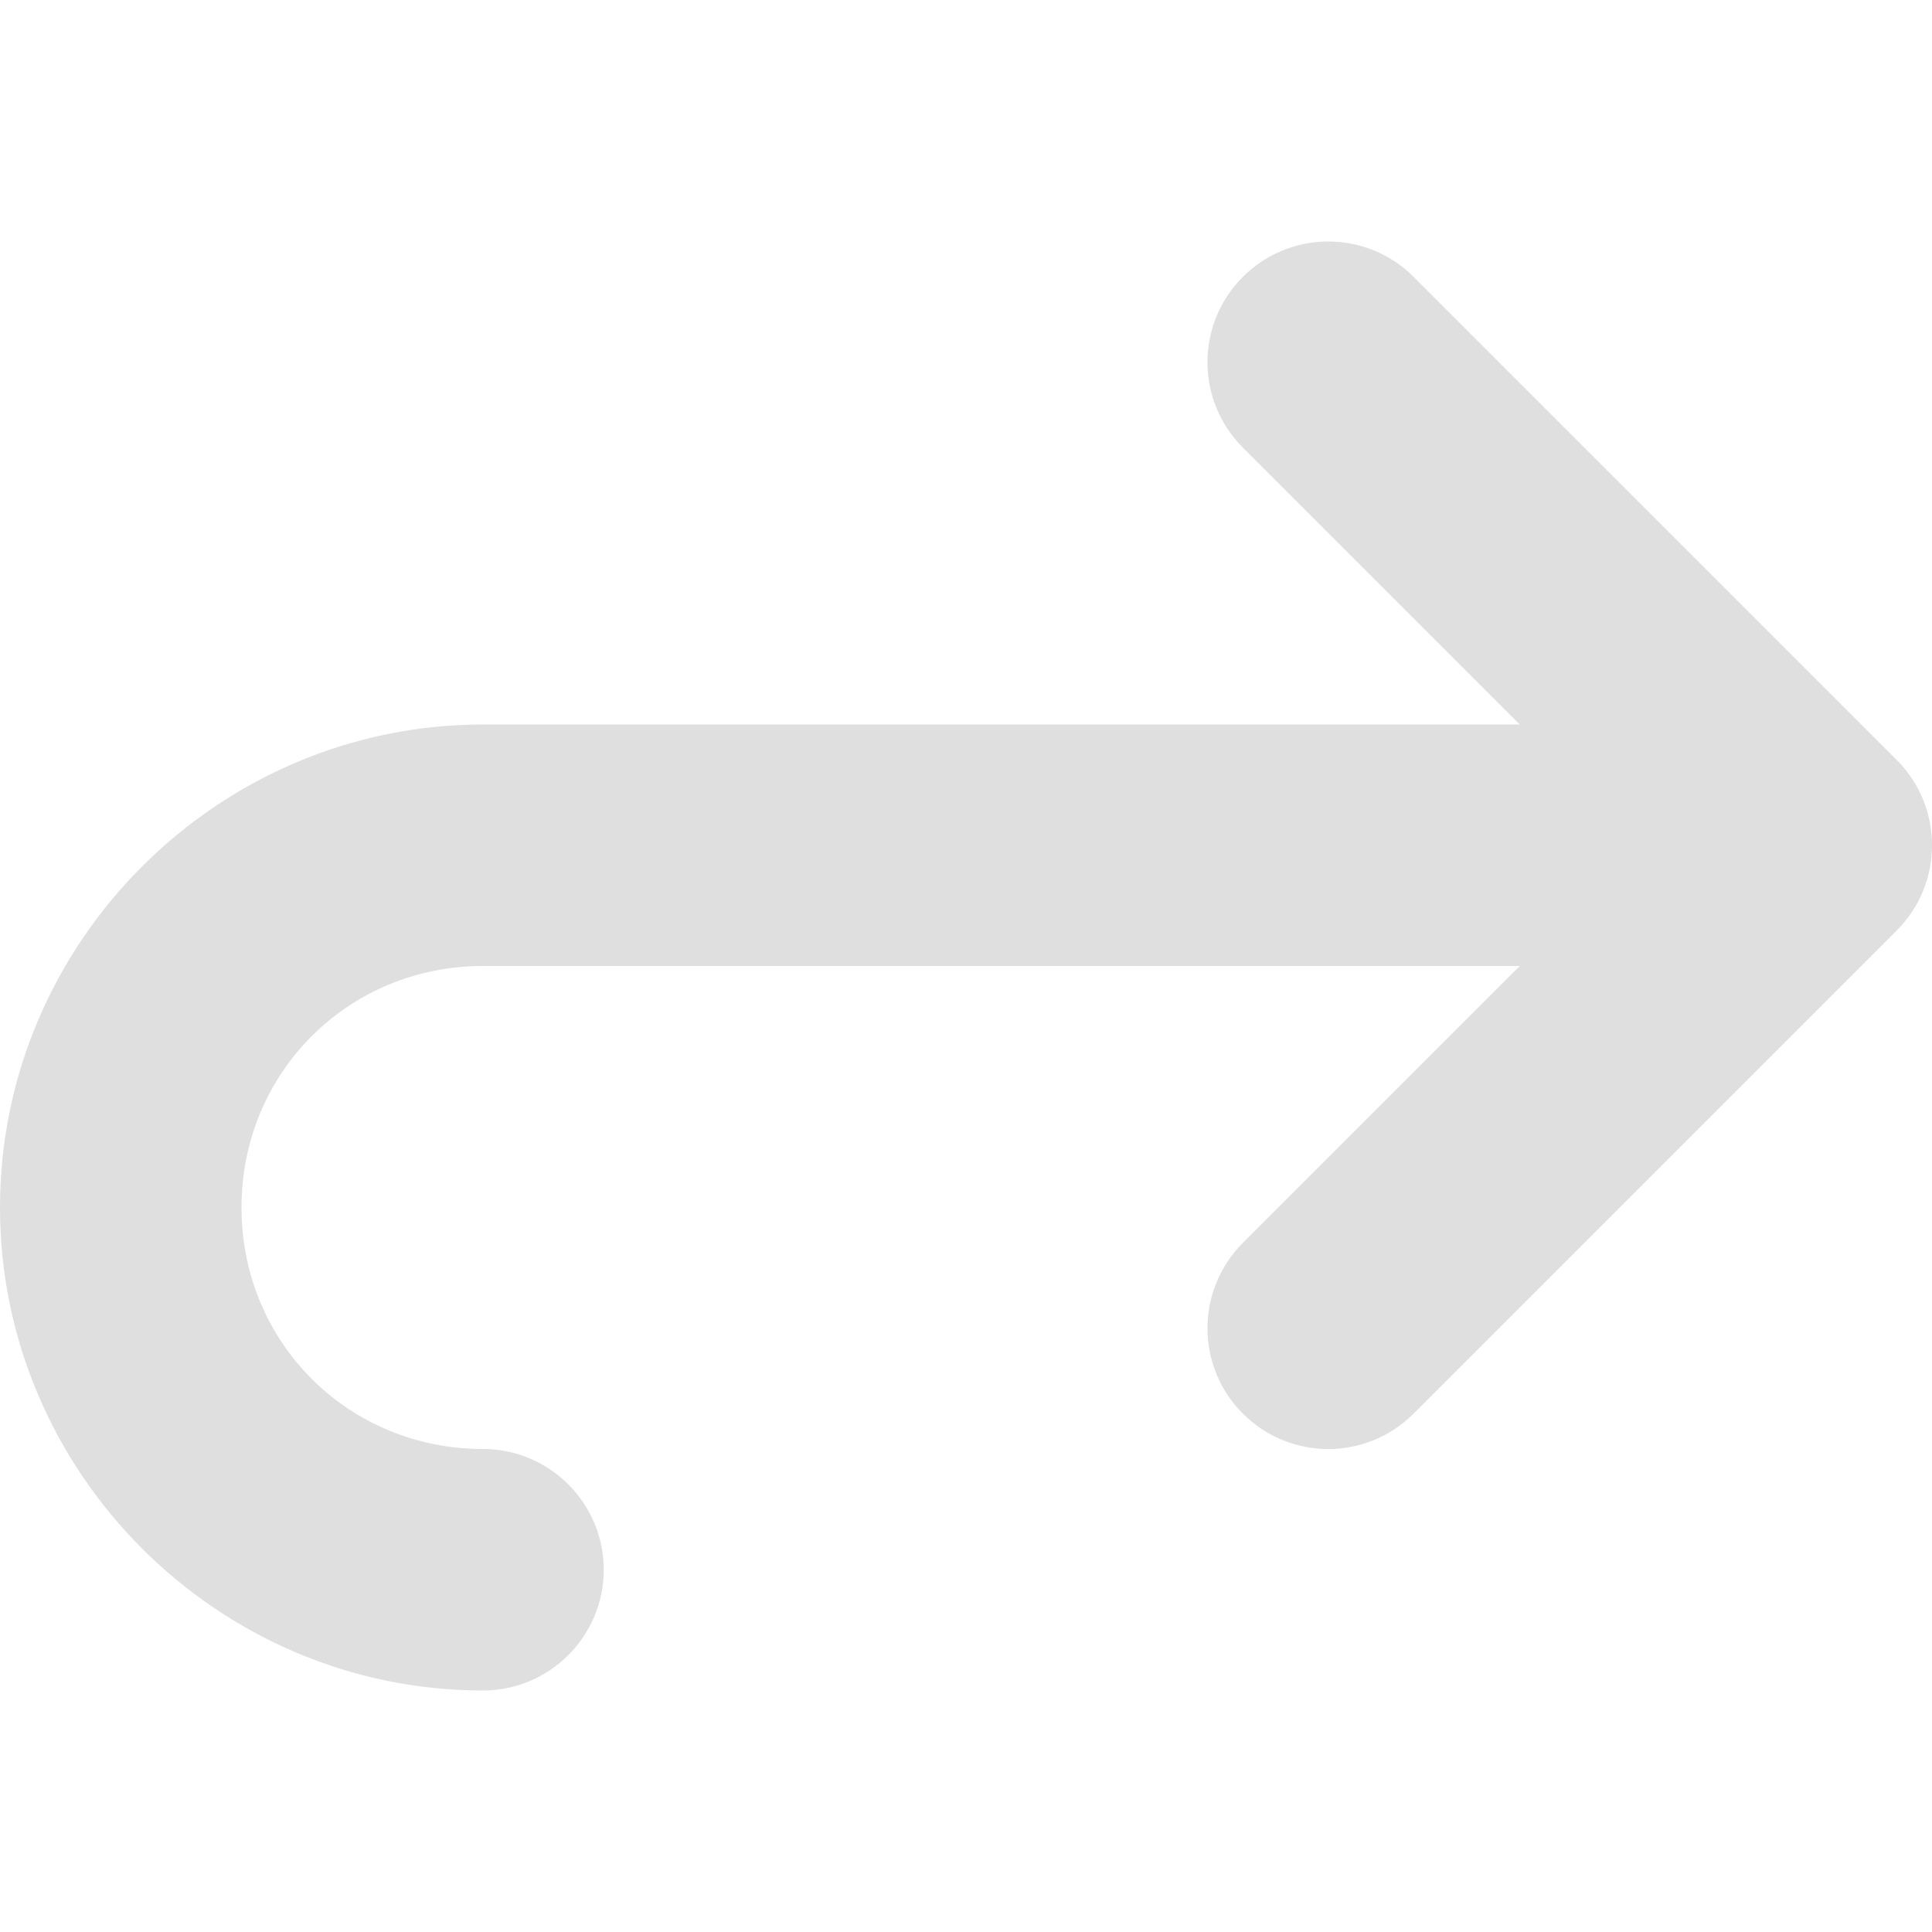
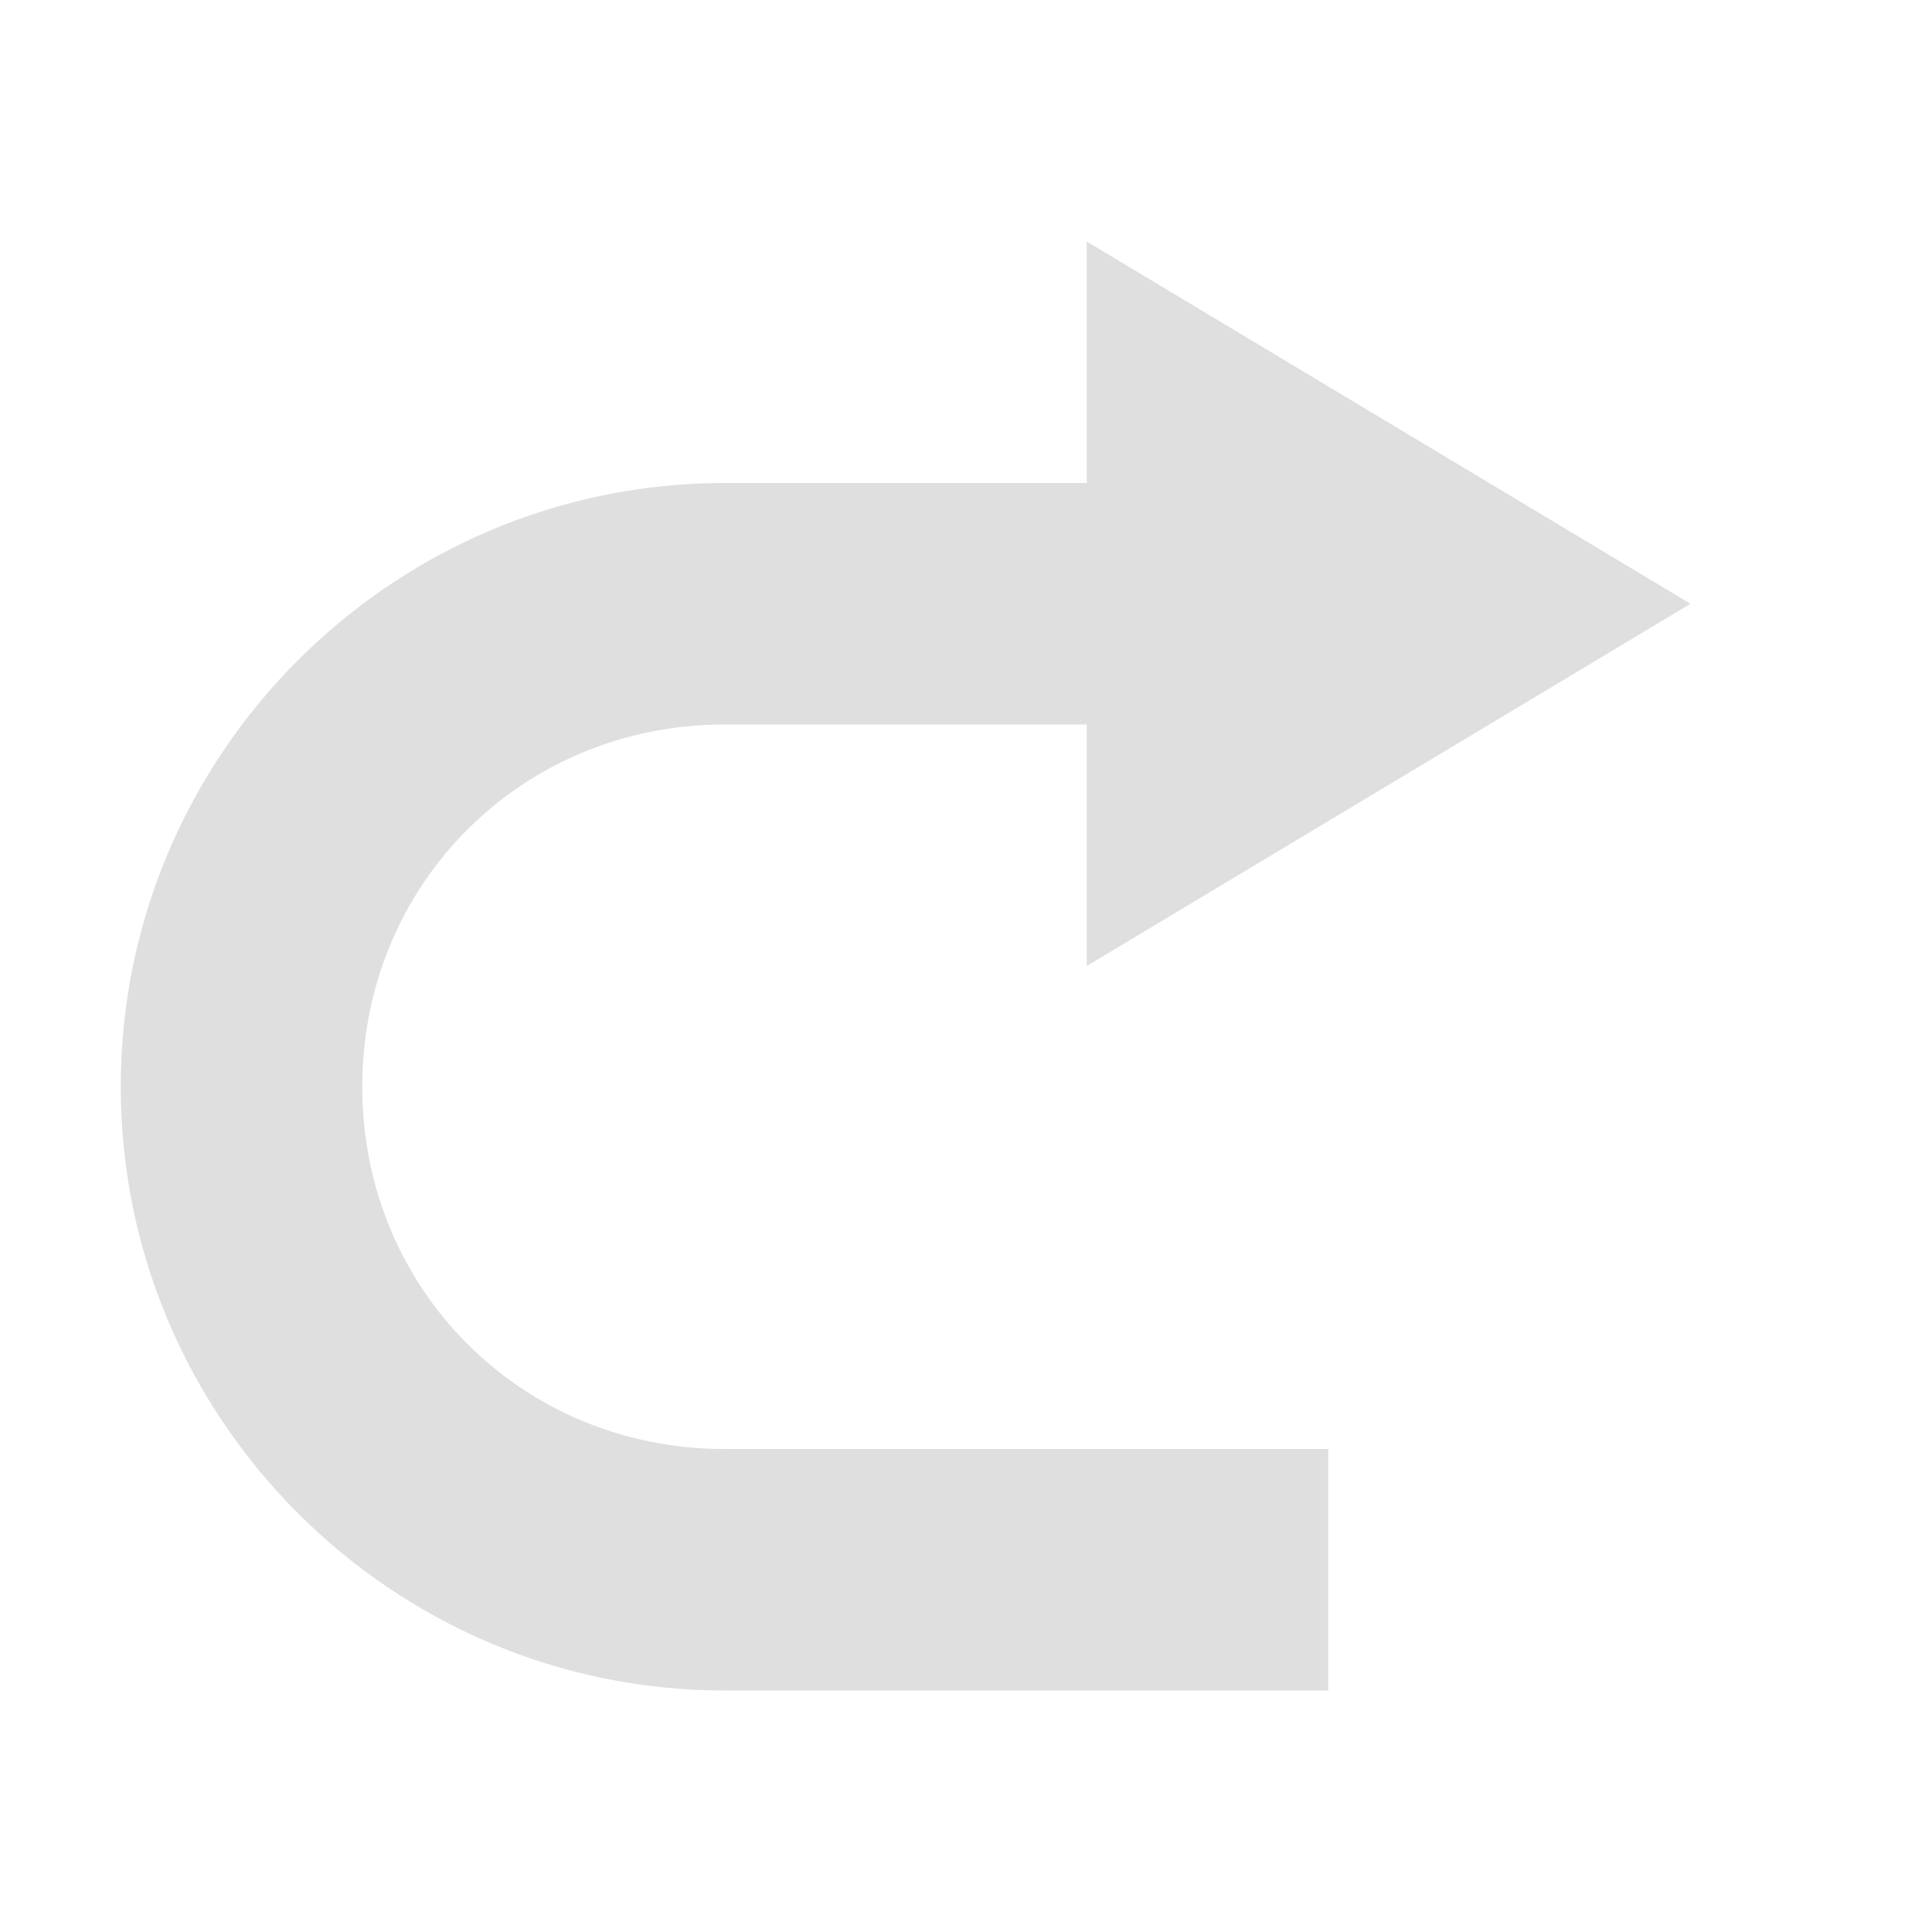
- <svg xmlns="http://www.w3.org/2000/svg" height="16px" viewBox="0 0 16 16" width="16px">
-   <path d="m 11 2 c 0.266 0 0.52 0.105 0.707 0.293 l 4 4 c 0.391 0.391 0.391 1.023 0 1.414 l -4 4 c -0.391 0.391 -1.023 0.391 -1.414 0 s -0.391 -1.023 0 -1.414 l 2.293 -2.293 h -8.586 c -1.117 0 -2 0.883 -2 2 s 0.883 2 2 2 c 0.551 0 1 0.449 1 1 s -0.449 1 -1 1 c -2.195 0 -4 -1.801 -4 -4 s 1.805 -4 4 -4 h 8.586 l -2.293 -2.293 c -0.391 -0.391 -0.391 -1.023 0 -1.414 c 0.188 -0.188 0.441 -0.293 0.707 -0.293 z m 0 0" fill="#dfdfdf" />
+ <svg xmlns="http://www.w3.org/2000/svg" width="16" height="16" viewBox="0 0 16 16">
+   <defs>
+     <style id="current-color-scheme" type="text/css">
+    .ColorScheme-Text { color:#dfdfdf; } .ColorScheme-Highlight { color:#4285f4; } .ColorScheme-NeutralText { color:#ff9800; } .ColorScheme-PositiveText { color:#4caf50; } .ColorScheme-NegativeText { color:#f44336; }
+   </style>
+   </defs>
+   <path style="fill:currentColor" class="ColorScheme-Text" d="M 9 2 L 9 4 L 6 4 C 3.247 4 1 6.247 1 9 C 1 11.753 3.247 14 6 14 L 11 14 L 11 12 L 6 12 C 4.321 12 3 10.679 3 9 C 3 7.321 4.321 6 6 6 L 9 6 L 9 8 L 14 5 L 9 2 z" />
</svg>
